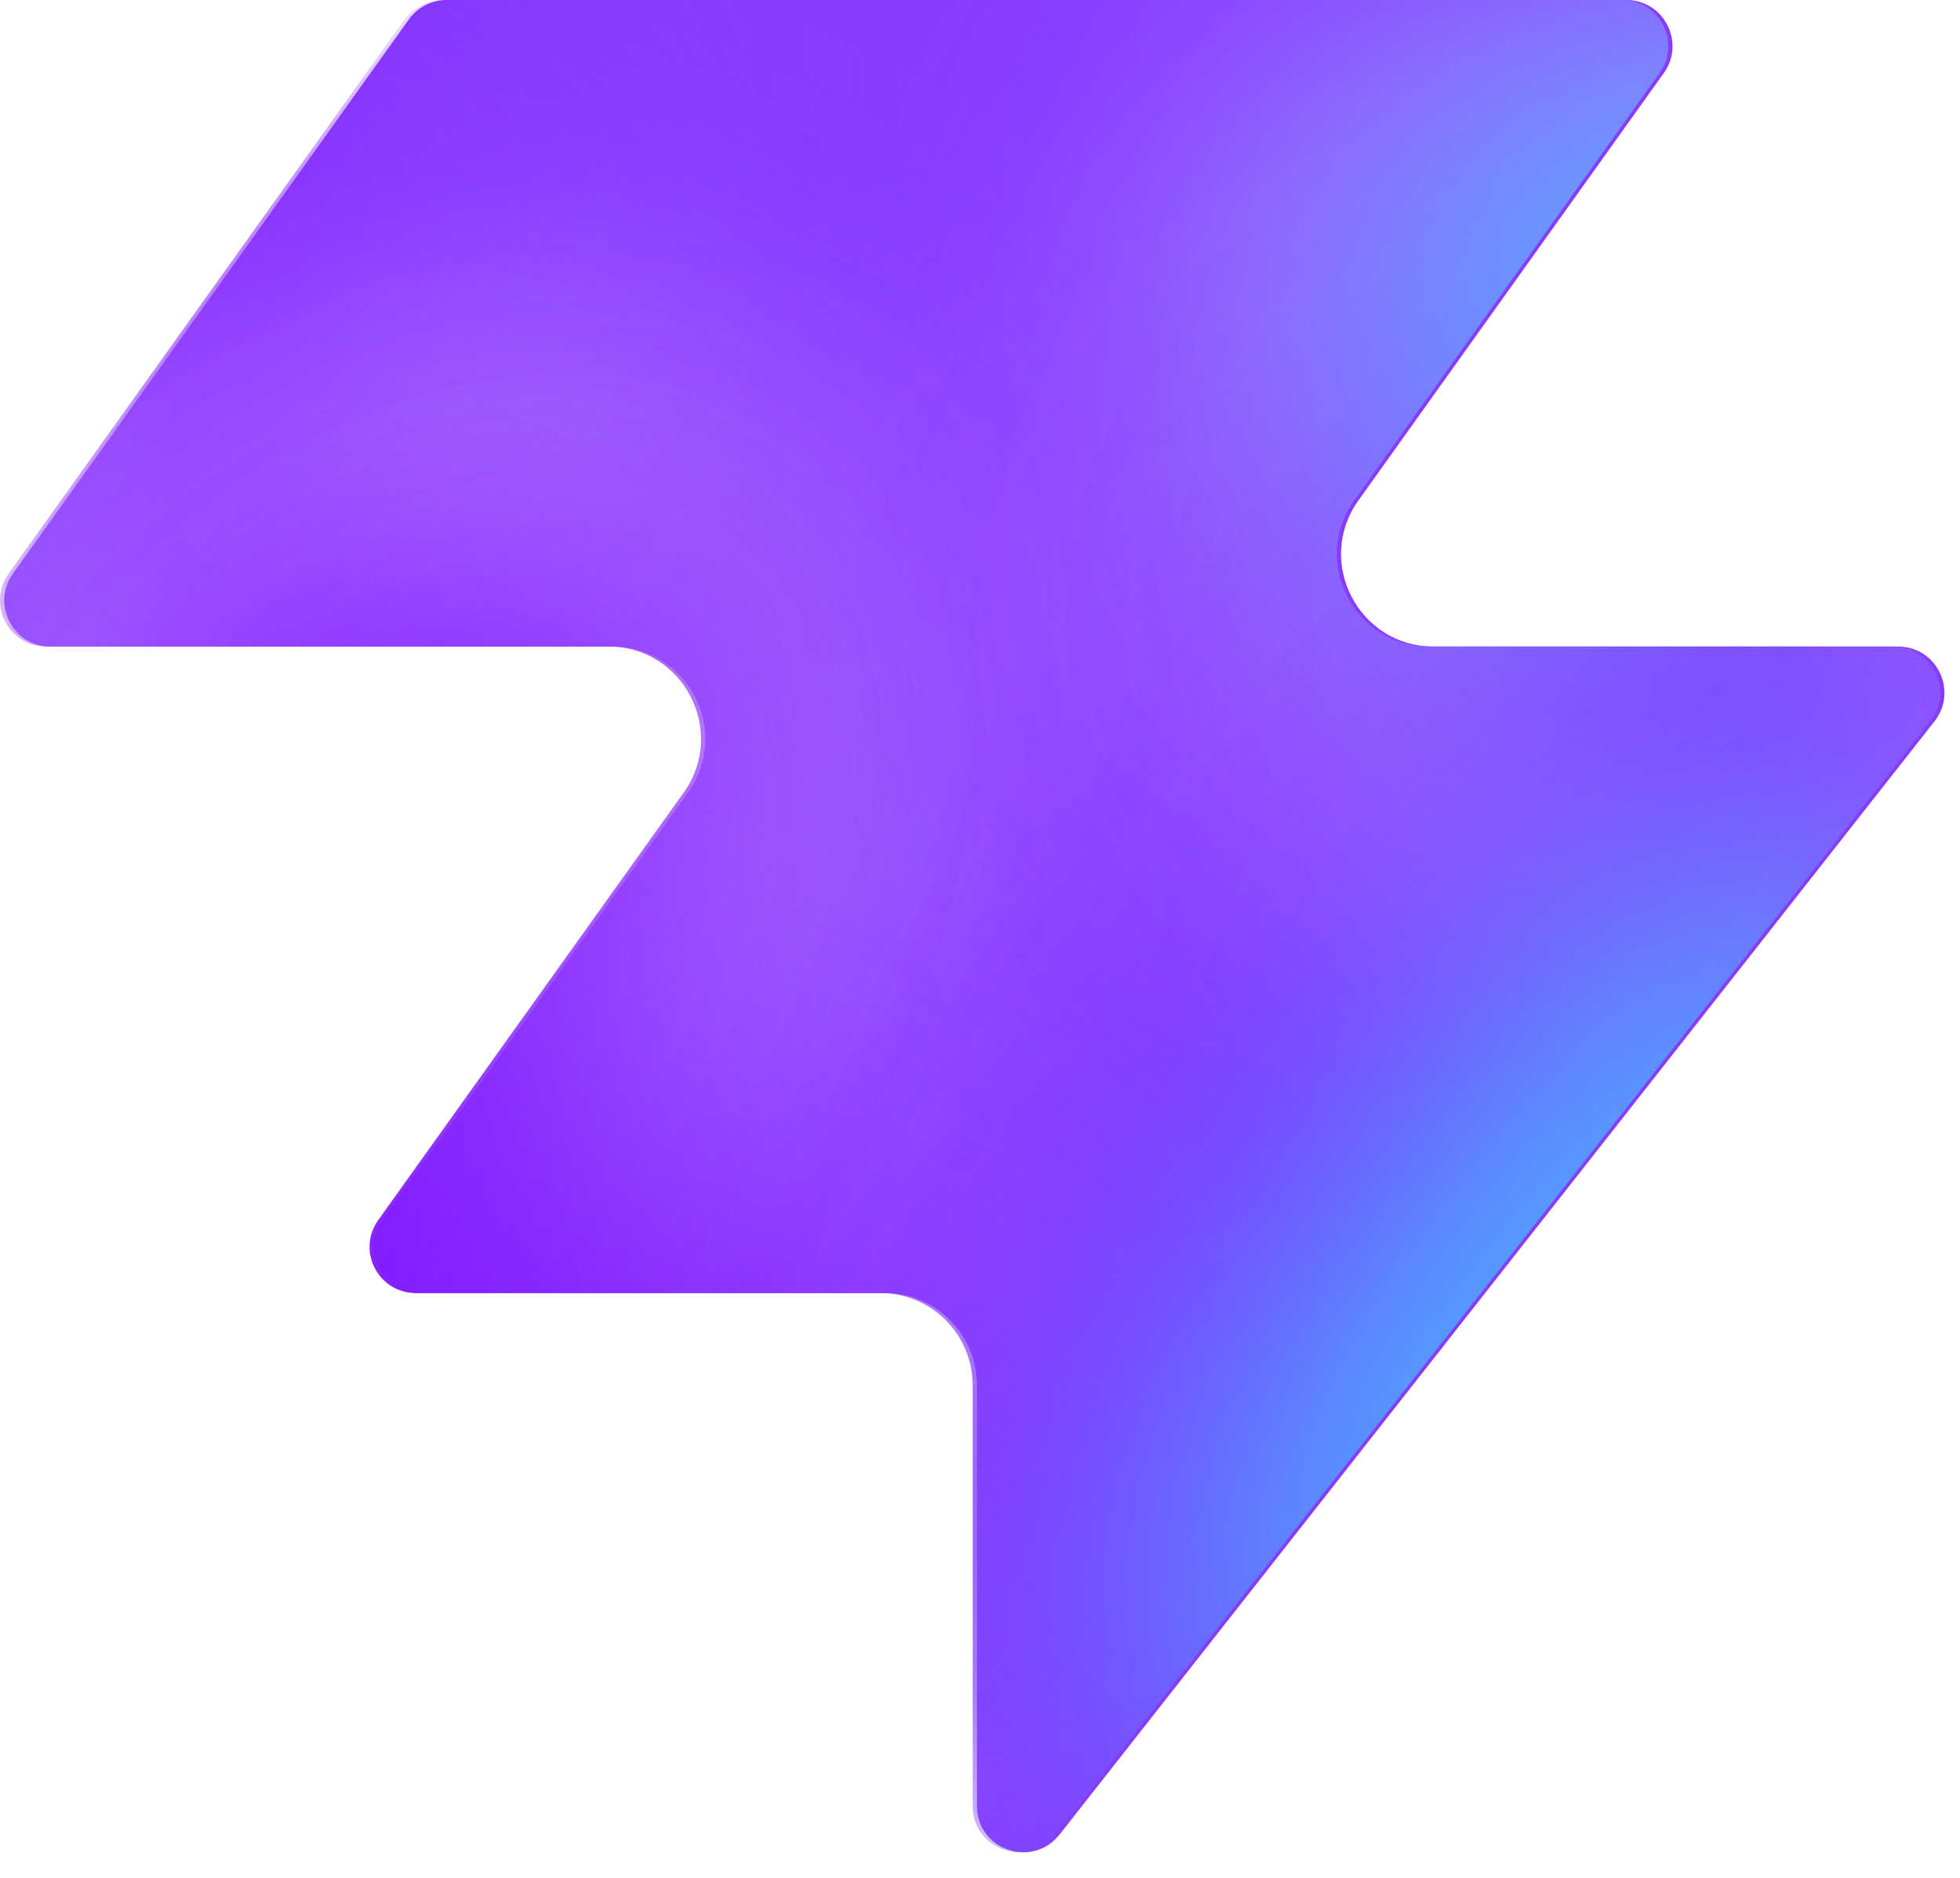
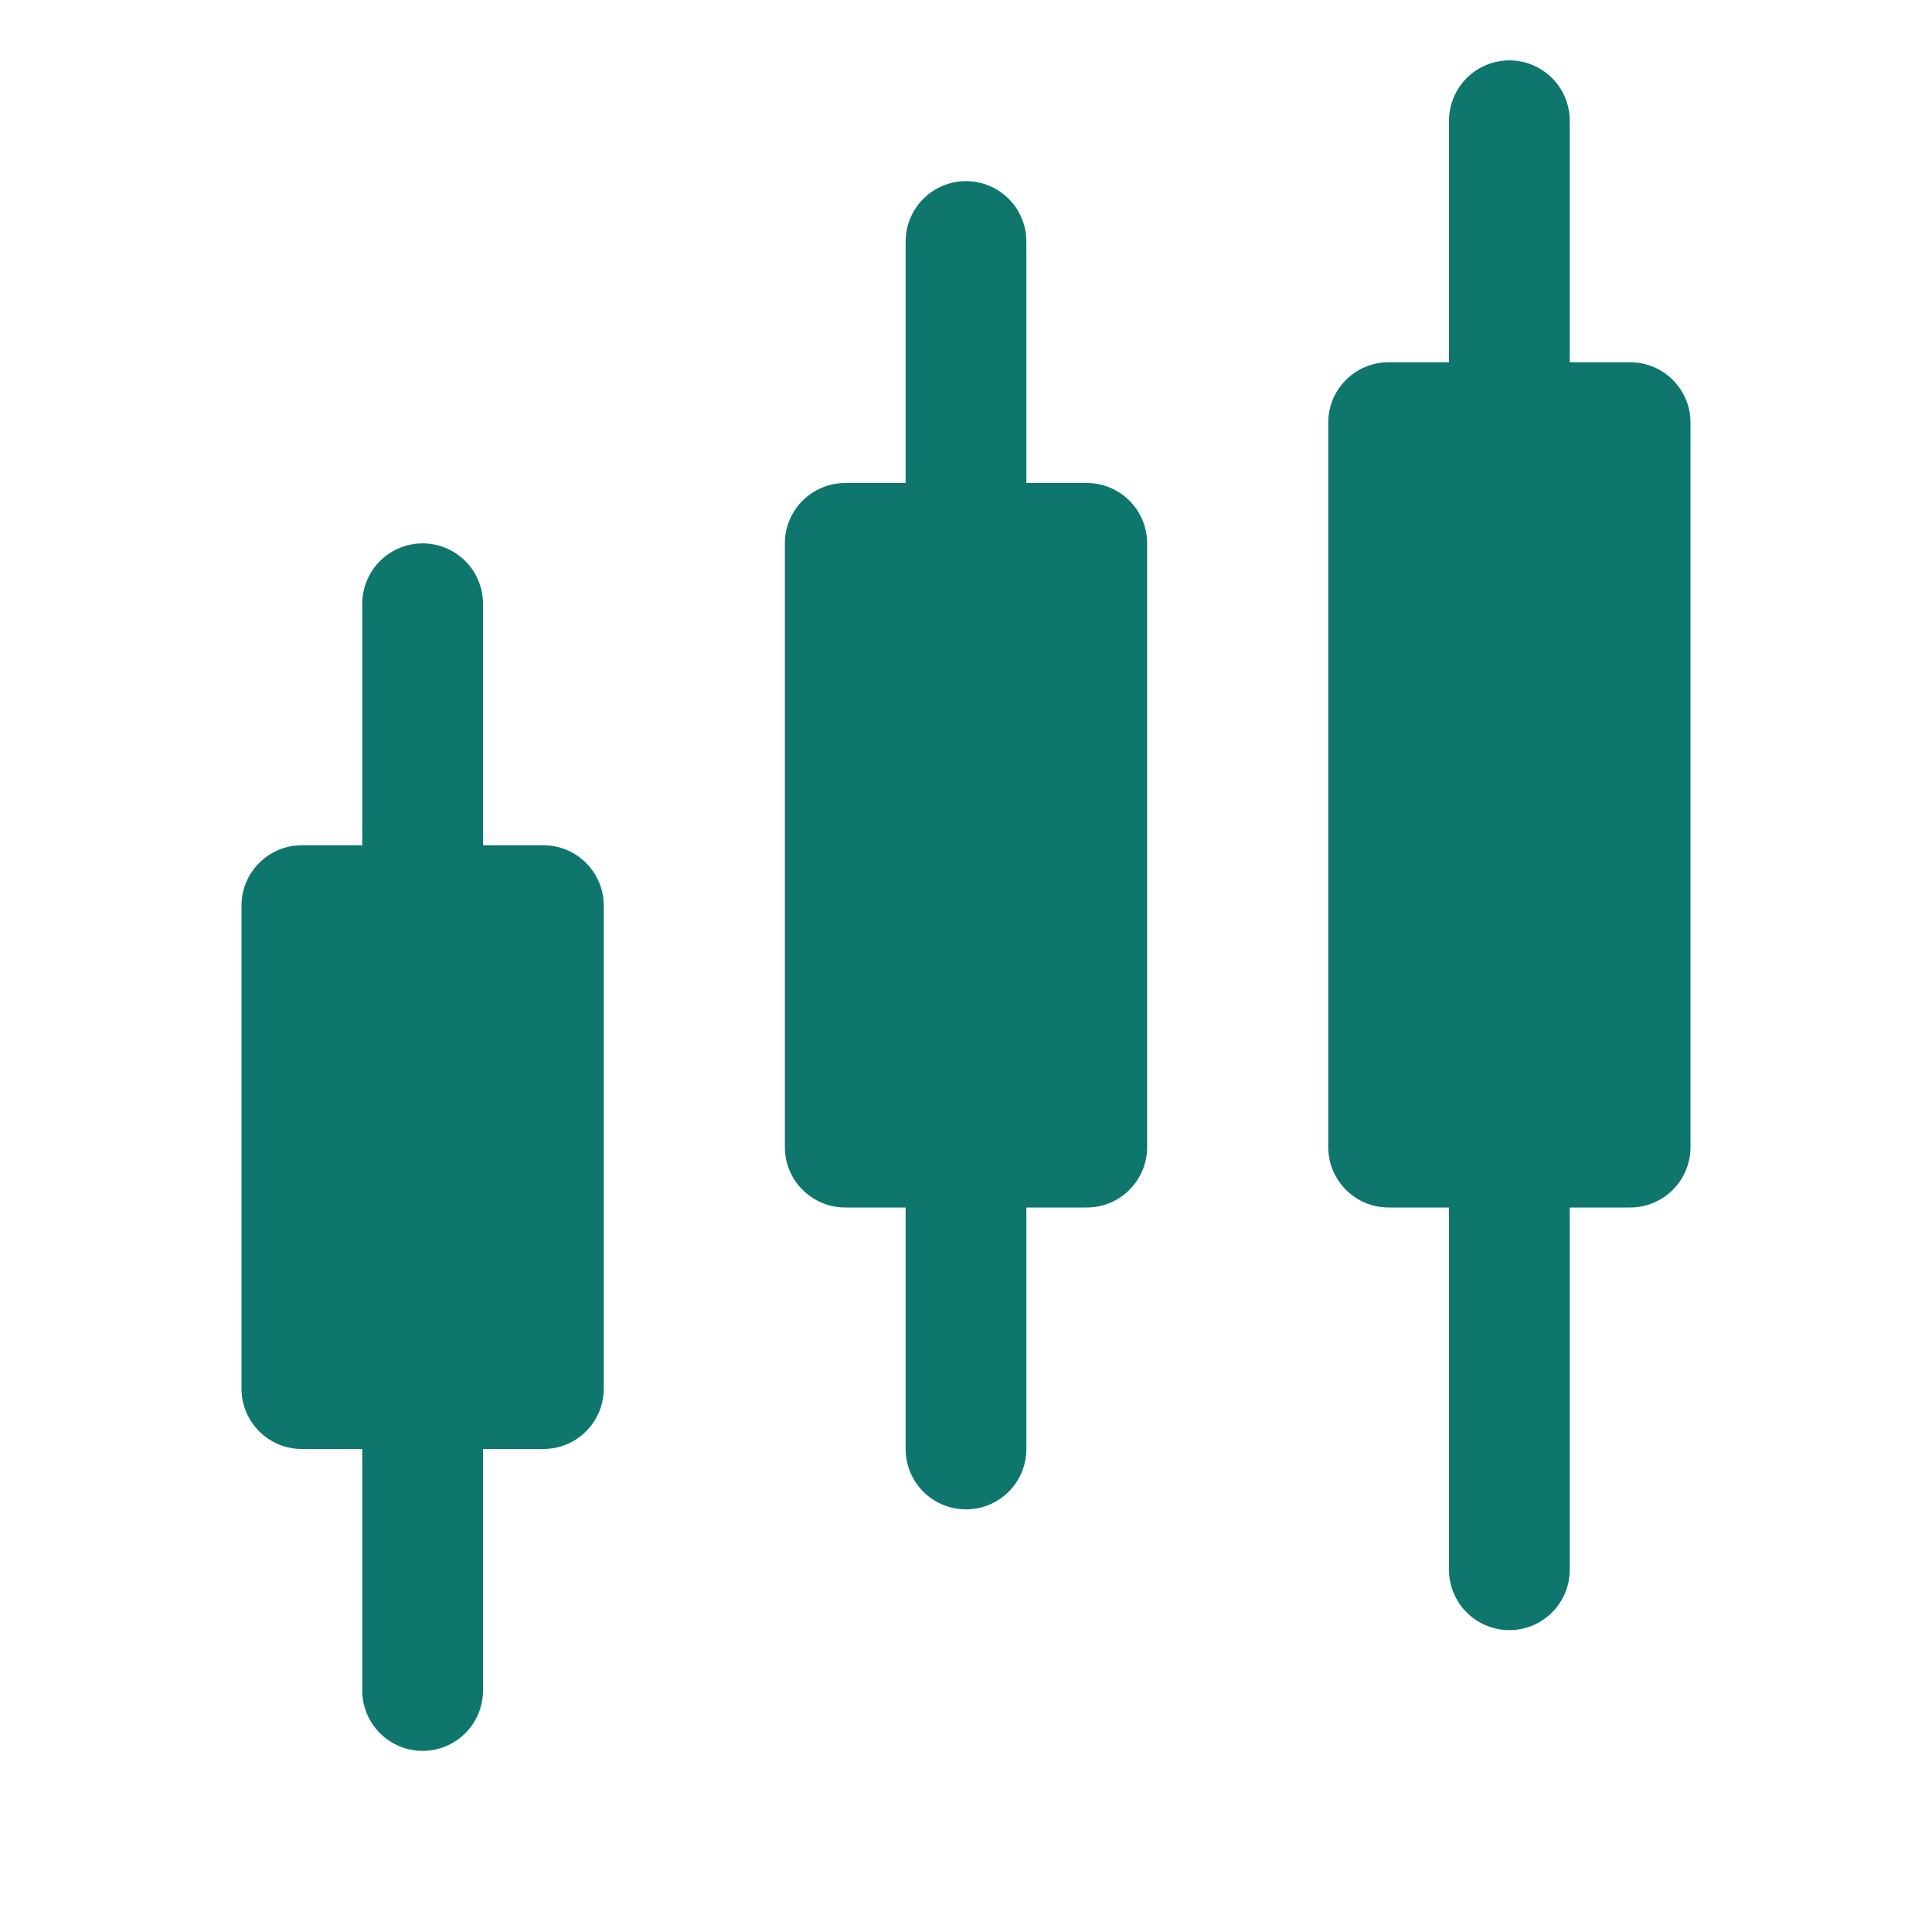
- <svg xmlns="http://www.w3.org/2000/svg" width="48" height="46" fill="none" viewBox="0 0 48 46">
-   <path fill="#863bff" d="M25.946 44.938c-.664.845-2.021.375-2.021-.698V33.937a2.26 2.26 0 0 0-2.262-2.262H10.287c-.92 0-1.456-1.04-.92-1.788l7.48-10.471c1.07-1.497 0-3.578-1.842-3.578H1.237c-.92 0-1.456-1.04-.92-1.788L10.013.474c.214-.297.556-.474.92-.474h28.894c.92 0 1.456 1.04.92 1.788l-7.48 10.471c-1.07 1.498 0 3.579 1.842 3.579h11.377c.943 0 1.473 1.088.89 1.83L25.947 44.94z" style="fill:#863bff;fill:color(display-p3 .525 .23 1);fill-opacity:1" />
-   <mask id="a" width="48" height="46" x="0" y="0" maskUnits="userSpaceOnUse" style="mask-type:alpha">
-     <path fill="#000" d="M25.842 44.938c-.664.844-2.021.375-2.021-.698V33.937a2.26 2.26 0 0 0-2.262-2.262H10.183c-.92 0-1.456-1.04-.92-1.788l7.48-10.471c1.07-1.498 0-3.579-1.842-3.579H1.133c-.92 0-1.456-1.04-.92-1.787L9.91.473c.214-.297.556-.474.92-.474h28.894c.92 0 1.456 1.04.92 1.788l-7.48 10.471c-1.07 1.498 0 3.578 1.842 3.578h11.377c.943 0 1.473 1.088.89 1.832L25.843 44.94z" style="fill:#000;fill-opacity:1" />
-   </mask>
-   <g mask="url(#a)">
-     <g filter="url(#b)">
-       <ellipse cx="5.508" cy="14.704" fill="#ede6ff" rx="5.508" ry="14.704" style="fill:#ede6ff;fill:color(display-p3 .927 .903 1);fill-opacity:1" transform="matrix(.00324 1 1 -.00324 -4.47 31.516)" />
-     </g>
-     <g filter="url(#c)">
-       <ellipse cx="10.399" cy="29.851" fill="#ede6ff" rx="10.399" ry="29.851" style="fill:#ede6ff;fill:color(display-p3 .927 .903 1);fill-opacity:1" transform="matrix(.00324 1 1 -.00324 -39.328 7.883)" />
-     </g>
-     <g filter="url(#d)">
-       <ellipse cx="5.508" cy="30.487" fill="#7e14ff" rx="5.508" ry="30.487" style="fill:#7e14ff;fill:color(display-p3 .492 .077 1);fill-opacity:1" transform="rotate(89.814 -25.913 -14.639)scale(1 -1)" />
-     </g>
-     <g filter="url(#e)">
-       <ellipse cx="5.508" cy="30.599" fill="#7e14ff" rx="5.508" ry="30.599" style="fill:#7e14ff;fill:color(display-p3 .492 .077 1);fill-opacity:1" transform="rotate(89.814 -32.644 -3.334)scale(1 -1)" />
-     </g>
-     <g filter="url(#f)">
-       <ellipse cx="5.508" cy="30.599" fill="#7e14ff" rx="5.508" ry="30.599" style="fill:#7e14ff;fill:color(display-p3 .492 .077 1);fill-opacity:1" transform="matrix(.00324 1 1 -.00324 -34.34 30.47)" />
-     </g>
-     <g filter="url(#g)">
-       <ellipse cx="14.072" cy="22.078" fill="#ede6ff" rx="14.072" ry="22.078" style="fill:#ede6ff;fill:color(display-p3 .927 .903 1);fill-opacity:1" transform="rotate(93.35 24.506 48.493)scale(-1 1)" />
-     </g>
-     <g filter="url(#h)">
-       <ellipse cx="3.47" cy="21.501" fill="#7e14ff" rx="3.47" ry="21.501" style="fill:#7e14ff;fill:color(display-p3 .492 .077 1);fill-opacity:1" transform="rotate(89.009 28.708 47.59)scale(-1 1)" />
-     </g>
-     <g filter="url(#i)">
-       <ellipse cx="3.47" cy="21.501" fill="#7e14ff" rx="3.47" ry="21.501" style="fill:#7e14ff;fill:color(display-p3 .492 .077 1);fill-opacity:1" transform="rotate(89.009 28.708 47.59)scale(-1 1)" />
-     </g>
-     <g filter="url(#j)">
-       <ellipse cx=".387" cy="8.972" fill="#7e14ff" rx="4.407" ry="29.108" style="fill:#7e14ff;fill:color(display-p3 .492 .077 1);fill-opacity:1" transform="rotate(39.51 .387 8.972)" />
-     </g>
-     <g filter="url(#k)">
-       <ellipse cx="47.523" cy="-6.092" fill="#7e14ff" rx="4.407" ry="29.108" style="fill:#7e14ff;fill:color(display-p3 .492 .077 1);fill-opacity:1" transform="rotate(37.892 47.523 -6.092)" />
-     </g>
-     <g filter="url(#l)">
-       <ellipse cx="41.412" cy="6.333" fill="#47bfff" rx="5.971" ry="9.665" style="fill:#47bfff;fill:color(display-p3 .28 .748 1);fill-opacity:1" transform="rotate(37.892 41.412 6.333)" />
-     </g>
-     <g filter="url(#m)">
-       <ellipse cx="-1.879" cy="38.332" fill="#7e14ff" rx="4.407" ry="29.108" style="fill:#7e14ff;fill:color(display-p3 .492 .077 1);fill-opacity:1" transform="rotate(37.892 -1.88 38.332)" />
-     </g>
-     <g filter="url(#n)">
-       <ellipse cx="-1.879" cy="38.332" fill="#7e14ff" rx="4.407" ry="29.108" style="fill:#7e14ff;fill:color(display-p3 .492 .077 1);fill-opacity:1" transform="rotate(37.892 -1.88 38.332)" />
-     </g>
-     <g filter="url(#o)">
-       <ellipse cx="35.651" cy="29.907" fill="#7e14ff" rx="4.407" ry="29.108" style="fill:#7e14ff;fill:color(display-p3 .492 .077 1);fill-opacity:1" transform="rotate(37.892 35.651 29.907)" />
-     </g>
-     <g filter="url(#p)">
-       <ellipse cx="38.418" cy="32.4" fill="#47bfff" rx="5.971" ry="15.297" style="fill:#47bfff;fill:color(display-p3 .28 .748 1);fill-opacity:1" transform="rotate(37.892 38.418 32.4)" />
-     </g>
-   </g>
-   <defs>
-     <filter id="b" width="60.045" height="41.654" x="-19.77" y="16.149" color-interpolation-filters="sRGB" filterUnits="userSpaceOnUse">
-       <feFlood flood-opacity="0" result="BackgroundImageFix" />
-       <feBlend in="SourceGraphic" in2="BackgroundImageFix" result="shape" />
-       <feGaussianBlur result="effect1_foregroundBlur_2002_17158" stdDeviation="7.659" />
-     </filter>
-     <filter id="c" width="90.34" height="51.437" x="-54.613" y="-7.533" color-interpolation-filters="sRGB" filterUnits="userSpaceOnUse">
-       <feFlood flood-opacity="0" result="BackgroundImageFix" />
-       <feBlend in="SourceGraphic" in2="BackgroundImageFix" result="shape" />
-       <feGaussianBlur result="effect1_foregroundBlur_2002_17158" stdDeviation="7.659" />
-     </filter>
-     <filter id="d" width="79.355" height="29.4" x="-49.64" y="2.03" color-interpolation-filters="sRGB" filterUnits="userSpaceOnUse">
-       <feFlood flood-opacity="0" result="BackgroundImageFix" />
-       <feBlend in="SourceGraphic" in2="BackgroundImageFix" result="shape" />
-       <feGaussianBlur result="effect1_foregroundBlur_2002_17158" stdDeviation="4.596" />
-     </filter>
-     <filter id="e" width="79.579" height="29.4" x="-45.045" y="20.029" color-interpolation-filters="sRGB" filterUnits="userSpaceOnUse">
-       <feFlood flood-opacity="0" result="BackgroundImageFix" />
-       <feBlend in="SourceGraphic" in2="BackgroundImageFix" result="shape" />
-       <feGaussianBlur result="effect1_foregroundBlur_2002_17158" stdDeviation="4.596" />
-     </filter>
-     <filter id="f" width="79.579" height="29.4" x="-43.513" y="21.178" color-interpolation-filters="sRGB" filterUnits="userSpaceOnUse">
-       <feFlood flood-opacity="0" result="BackgroundImageFix" />
-       <feBlend in="SourceGraphic" in2="BackgroundImageFix" result="shape" />
-       <feGaussianBlur result="effect1_foregroundBlur_2002_17158" stdDeviation="4.596" />
-     </filter>
-     <filter id="g" width="74.749" height="58.852" x="15.756" y="-17.901" color-interpolation-filters="sRGB" filterUnits="userSpaceOnUse">
-       <feFlood flood-opacity="0" result="BackgroundImageFix" />
-       <feBlend in="SourceGraphic" in2="BackgroundImageFix" result="shape" />
-       <feGaussianBlur result="effect1_foregroundBlur_2002_17158" stdDeviation="7.659" />
-     </filter>
-     <filter id="h" width="61.377" height="25.362" x="23.548" y="2.284" color-interpolation-filters="sRGB" filterUnits="userSpaceOnUse">
-       <feFlood flood-opacity="0" result="BackgroundImageFix" />
-       <feBlend in="SourceGraphic" in2="BackgroundImageFix" result="shape" />
-       <feGaussianBlur result="effect1_foregroundBlur_2002_17158" stdDeviation="4.596" />
-     </filter>
-     <filter id="i" width="61.377" height="25.362" x="23.548" y="2.284" color-interpolation-filters="sRGB" filterUnits="userSpaceOnUse">
-       <feFlood flood-opacity="0" result="BackgroundImageFix" />
-       <feBlend in="SourceGraphic" in2="BackgroundImageFix" result="shape" />
-       <feGaussianBlur result="effect1_foregroundBlur_2002_17158" stdDeviation="4.596" />
-     </filter>
-     <filter id="j" width="56.045" height="63.649" x="-27.636" y="-22.853" color-interpolation-filters="sRGB" filterUnits="userSpaceOnUse">
-       <feFlood flood-opacity="0" result="BackgroundImageFix" />
-       <feBlend in="SourceGraphic" in2="BackgroundImageFix" result="shape" />
-       <feGaussianBlur result="effect1_foregroundBlur_2002_17158" stdDeviation="4.596" />
-     </filter>
-     <filter id="k" width="54.814" height="64.646" x="20.116" y="-38.415" color-interpolation-filters="sRGB" filterUnits="userSpaceOnUse">
-       <feFlood flood-opacity="0" result="BackgroundImageFix" />
-       <feBlend in="SourceGraphic" in2="BackgroundImageFix" result="shape" />
-       <feGaussianBlur result="effect1_foregroundBlur_2002_17158" stdDeviation="4.596" />
-     </filter>
-     <filter id="l" width="33.541" height="35.313" x="24.641" y="-11.323" color-interpolation-filters="sRGB" filterUnits="userSpaceOnUse">
-       <feFlood flood-opacity="0" result="BackgroundImageFix" />
-       <feBlend in="SourceGraphic" in2="BackgroundImageFix" result="shape" />
-       <feGaussianBlur result="effect1_foregroundBlur_2002_17158" stdDeviation="4.596" />
-     </filter>
-     <filter id="m" width="54.814" height="64.646" x="-29.286" y="6.009" color-interpolation-filters="sRGB" filterUnits="userSpaceOnUse">
-       <feFlood flood-opacity="0" result="BackgroundImageFix" />
-       <feBlend in="SourceGraphic" in2="BackgroundImageFix" result="shape" />
-       <feGaussianBlur result="effect1_foregroundBlur_2002_17158" stdDeviation="4.596" />
-     </filter>
-     <filter id="n" width="54.814" height="64.646" x="-29.286" y="6.009" color-interpolation-filters="sRGB" filterUnits="userSpaceOnUse">
-       <feFlood flood-opacity="0" result="BackgroundImageFix" />
-       <feBlend in="SourceGraphic" in2="BackgroundImageFix" result="shape" />
-       <feGaussianBlur result="effect1_foregroundBlur_2002_17158" stdDeviation="4.596" />
-     </filter>
-     <filter id="o" width="54.814" height="64.646" x="8.244" y="-2.416" color-interpolation-filters="sRGB" filterUnits="userSpaceOnUse">
-       <feFlood flood-opacity="0" result="BackgroundImageFix" />
-       <feBlend in="SourceGraphic" in2="BackgroundImageFix" result="shape" />
-       <feGaussianBlur result="effect1_foregroundBlur_2002_17158" stdDeviation="4.596" />
-     </filter>
-     <filter id="p" width="39.409" height="43.623" x="18.713" y="10.588" color-interpolation-filters="sRGB" filterUnits="userSpaceOnUse">
-       <feFlood flood-opacity="0" result="BackgroundImageFix" />
-       <feBlend in="SourceGraphic" in2="BackgroundImageFix" result="shape" />
-       <feGaussianBlur result="effect1_foregroundBlur_2002_17158" stdDeviation="4.596" />
-     </filter>
-   </defs>
+ <svg xmlns="http://www.w3.org/2000/svg" viewBox="0 0 32 32" fill="none">
+   <rect x="4" y="14" width="6" height="10" rx="1" fill="#0F766E" />
+   <line x1="7" y1="10" x2="7" y2="14" stroke="#0F766E" stroke-width="2" stroke-linecap="round" />
+   <line x1="7" y1="24" x2="7" y2="28" stroke="#0F766E" stroke-width="2" stroke-linecap="round" />
+   <rect x="13" y="8" width="6" height="12" rx="1" fill="#0F766E" />
+   <line x1="16" y1="4" x2="16" y2="8" stroke="#0F766E" stroke-width="2" stroke-linecap="round" />
+   <line x1="16" y1="20" x2="16" y2="24" stroke="#0F766E" stroke-width="2" stroke-linecap="round" />
+   <rect x="22" y="6" width="6" height="14" rx="1" fill="#0F766E" />
+   <line x1="25" y1="2" x2="25" y2="6" stroke="#0F766E" stroke-width="2" stroke-linecap="round" />
+   <line x1="25" y1="20" x2="25" y2="26" stroke="#0F766E" stroke-width="2" stroke-linecap="round" />
</svg>
